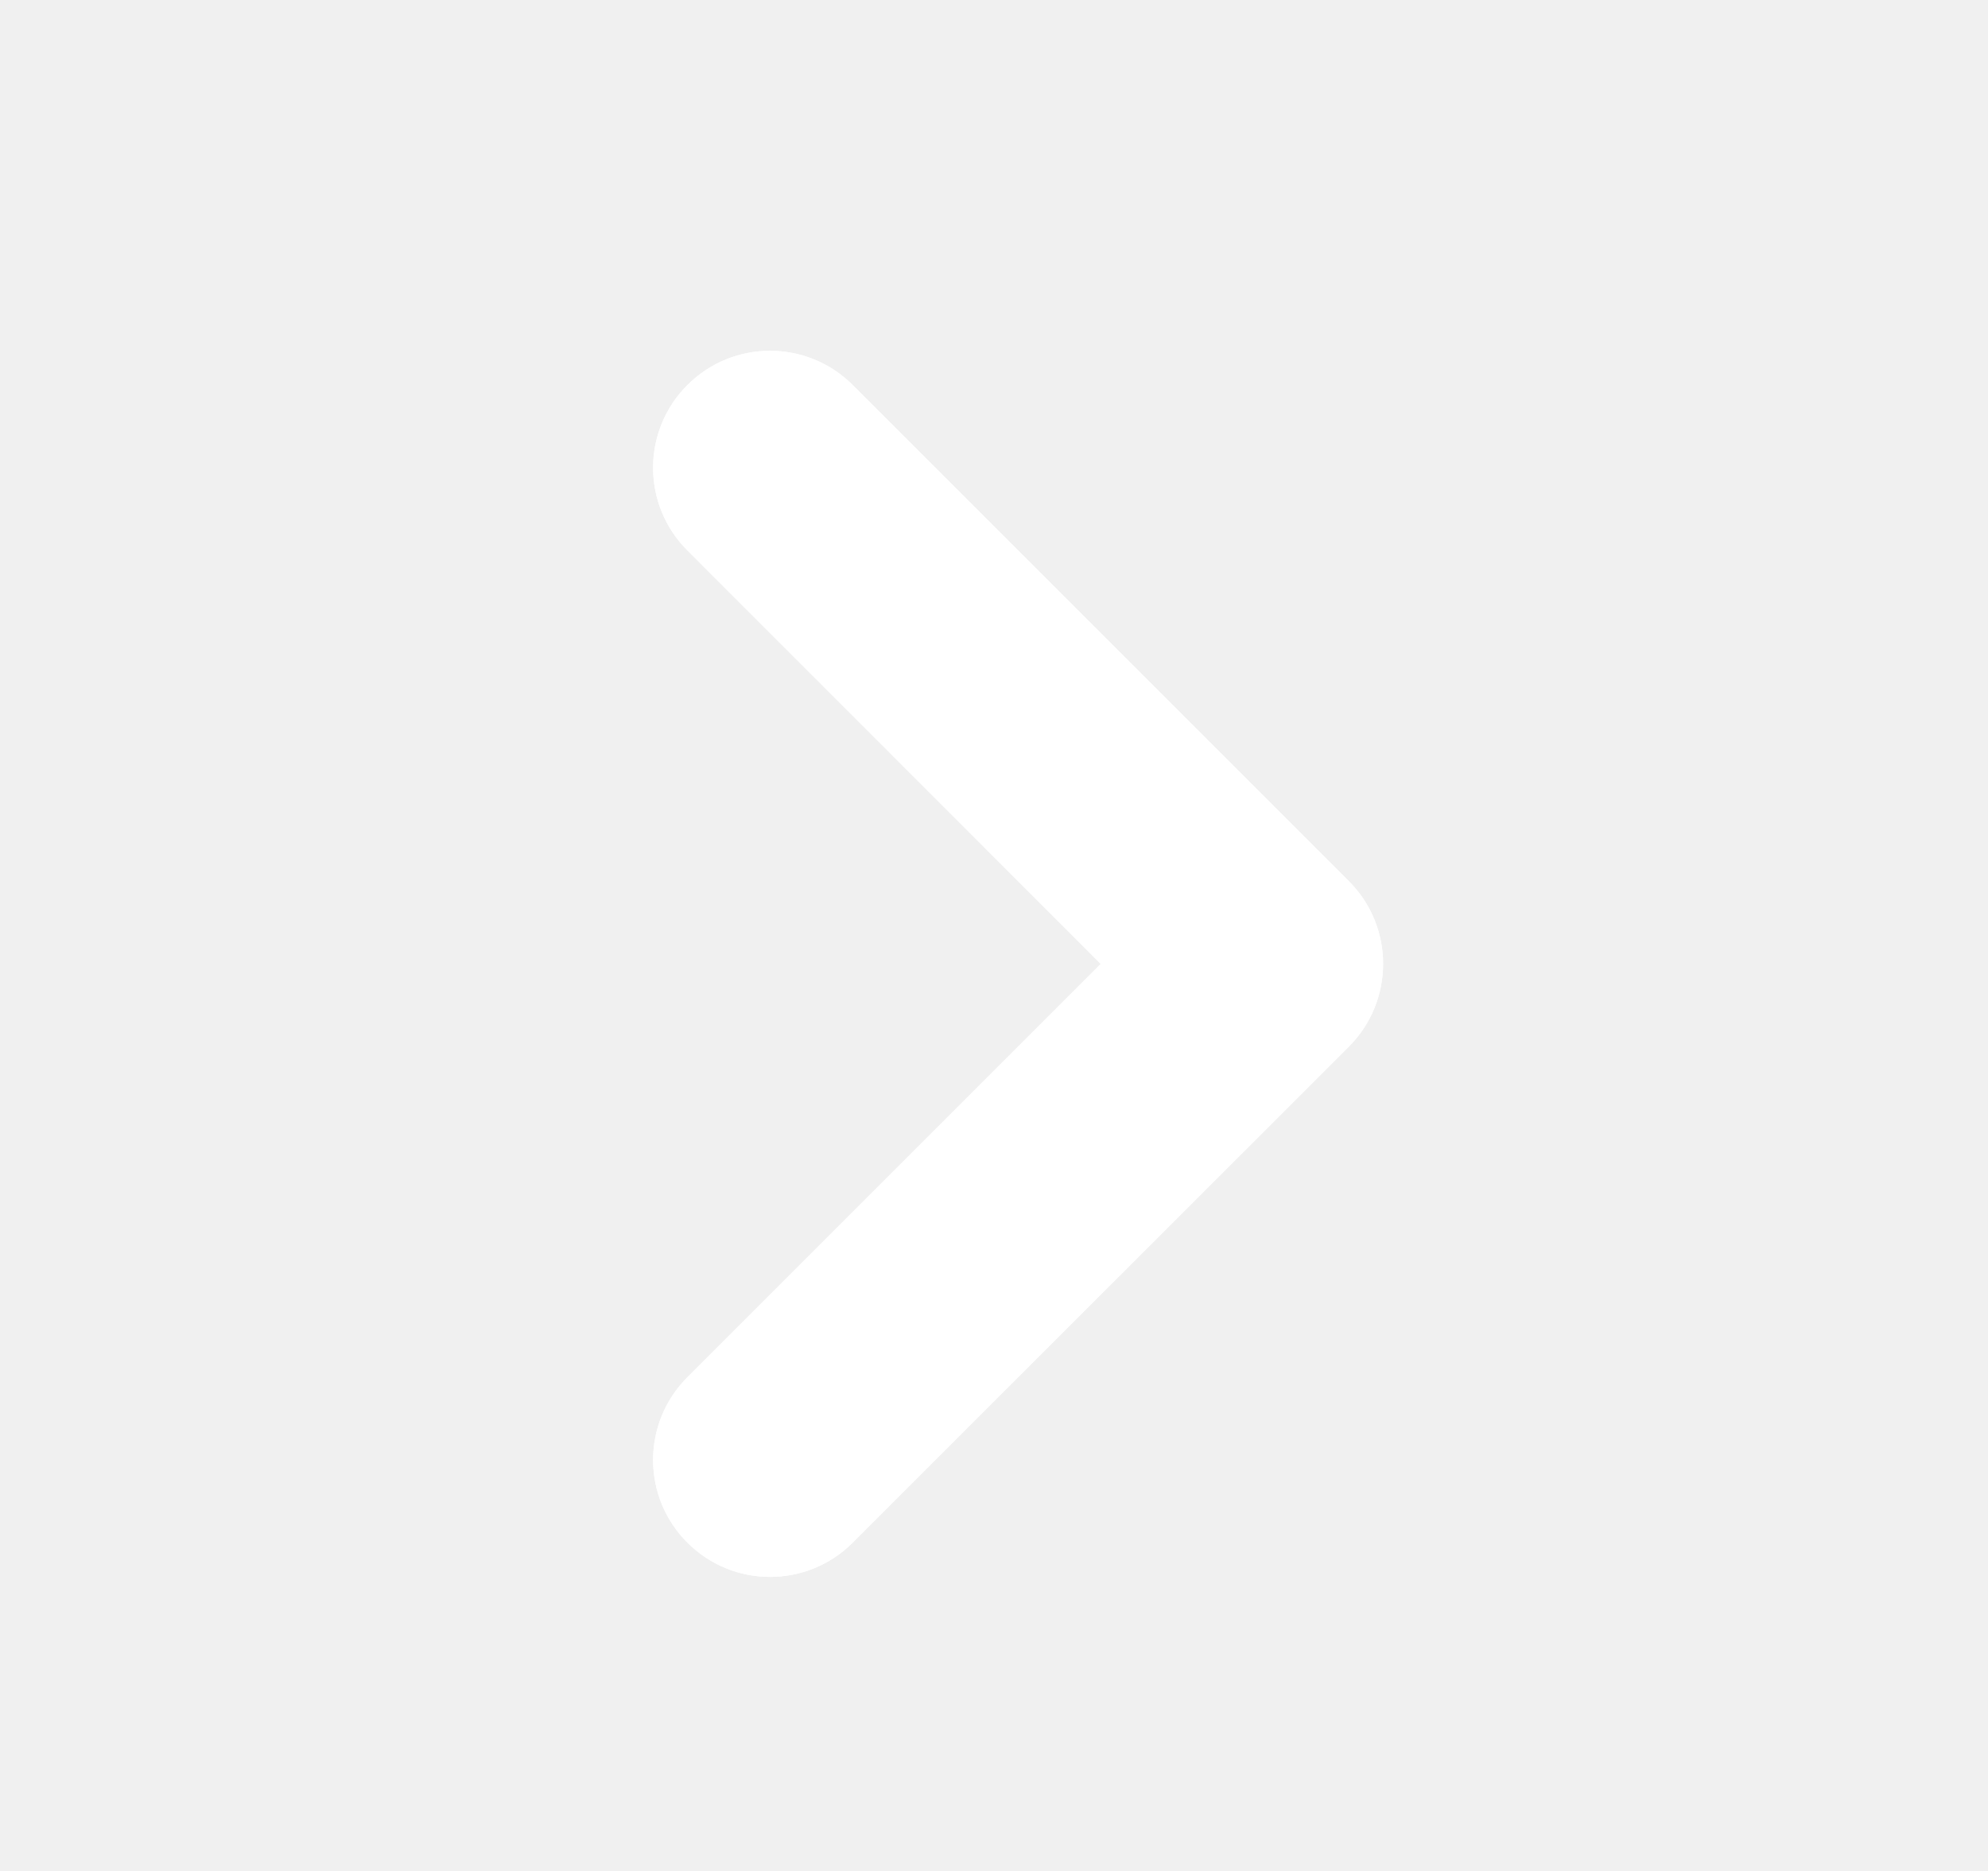
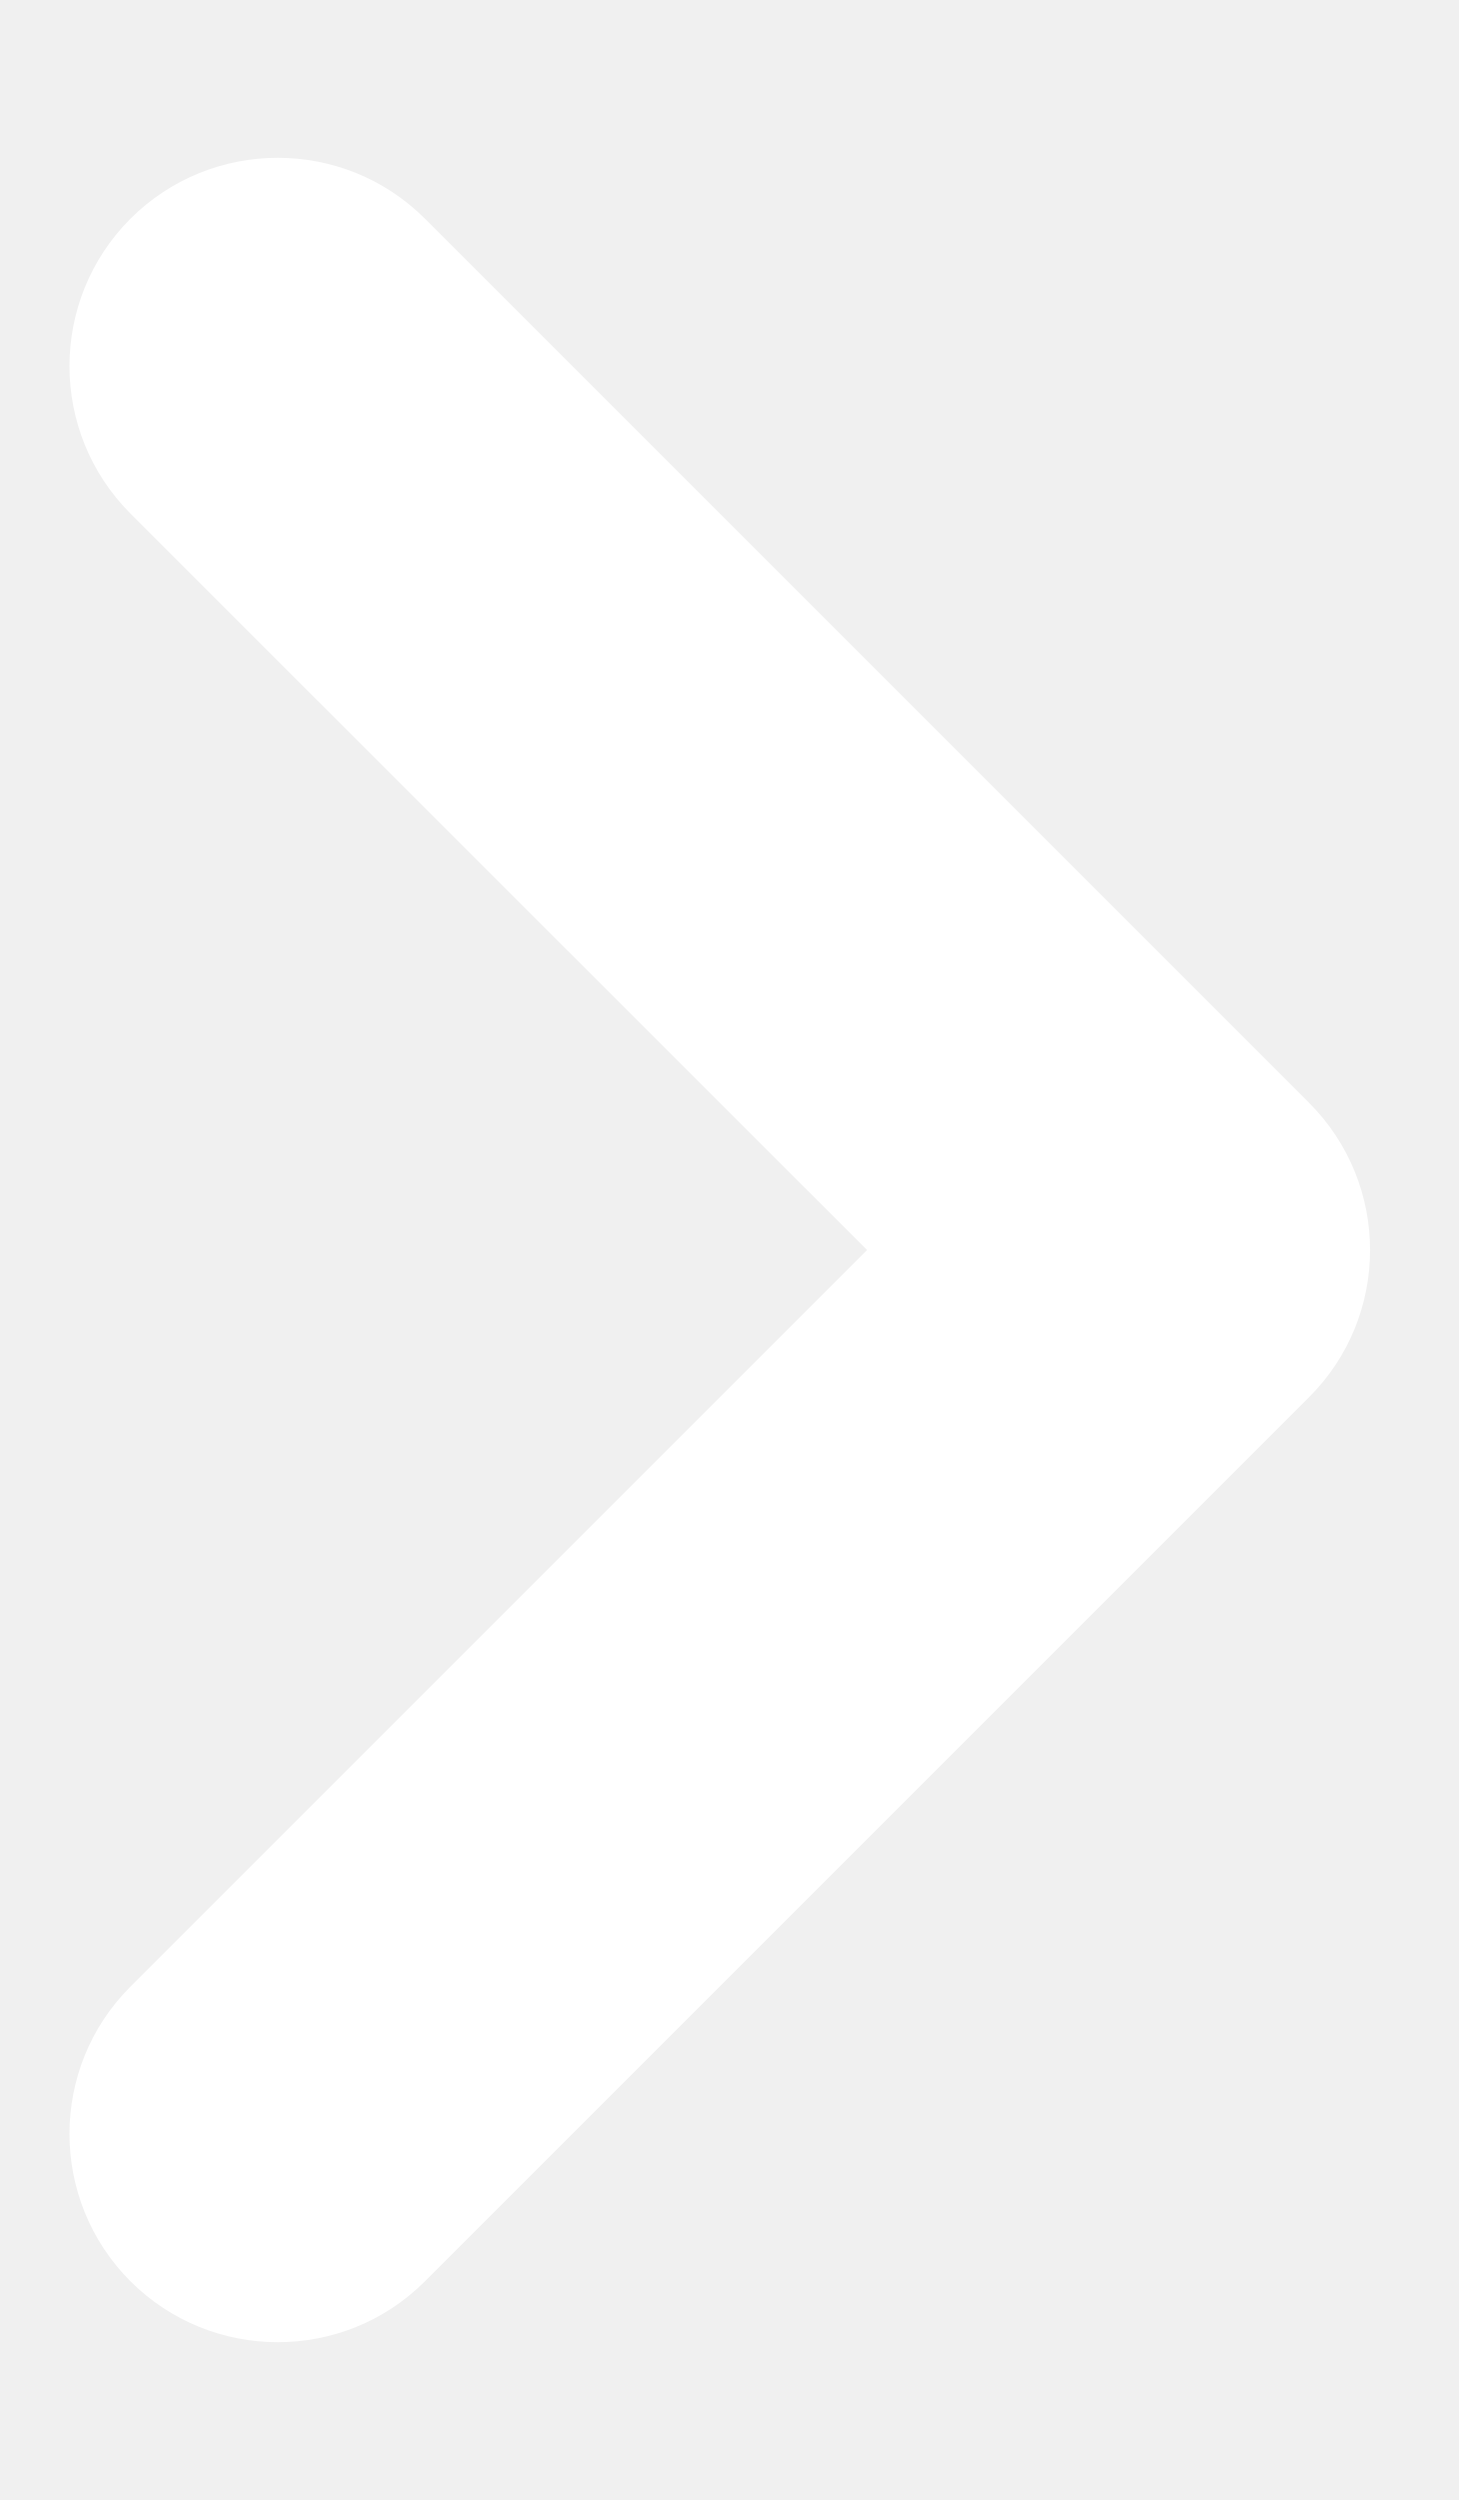
- <svg xmlns="http://www.w3.org/2000/svg" width="17" height="16" viewBox="0 0 17 16" fill="none">
-   <path d="M11.535 7.536C11.925 7.926 11.925 8.559 11.535 8.95L7.292 13.192C6.902 13.583 6.268 13.583 5.878 13.192C5.487 12.802 5.487 12.169 5.878 11.778L9.413 8.243L5.878 4.707C5.487 4.317 5.487 3.683 5.878 3.293C6.268 2.902 6.902 2.902 7.292 3.293L11.535 7.536C11.535 7.536 11.535 7.536 11.535 7.536Z" fill="white" />
-   <path d="M11.535 7.536C11.925 7.926 11.925 8.559 11.535 8.95L7.292 13.192C6.902 13.583 6.268 13.583 5.878 13.192C5.487 12.802 5.487 12.169 5.878 11.778L9.413 8.243L5.878 4.707C5.487 4.317 5.487 3.683 5.878 3.293C6.268 2.902 6.902 2.902 7.292 3.293L11.535 7.536C11.535 7.536 11.535 7.536 11.535 7.536Z" fill="white" />
+ <svg xmlns="http://www.w3.org/2000/svg" width="7" height="12" viewBox="0 0 7 12" fill="none">
+   <path d="M6.283 5.293C6.674 5.684 6.674 6.317 6.283 6.707L2.04 10.95C1.65 11.34 1.017 11.34 0.626 10.95C0.236 10.559 0.236 9.926 0.626 9.536L4.162 6L0.626 2.465C0.236 2.074 0.236 1.441 0.626 1.05C1.017 0.66 1.65 0.66 2.04 1.05L6.283 5.293C6.283 5.293 6.283 5.293 6.283 5.293Z" fill="white" />
</svg>
